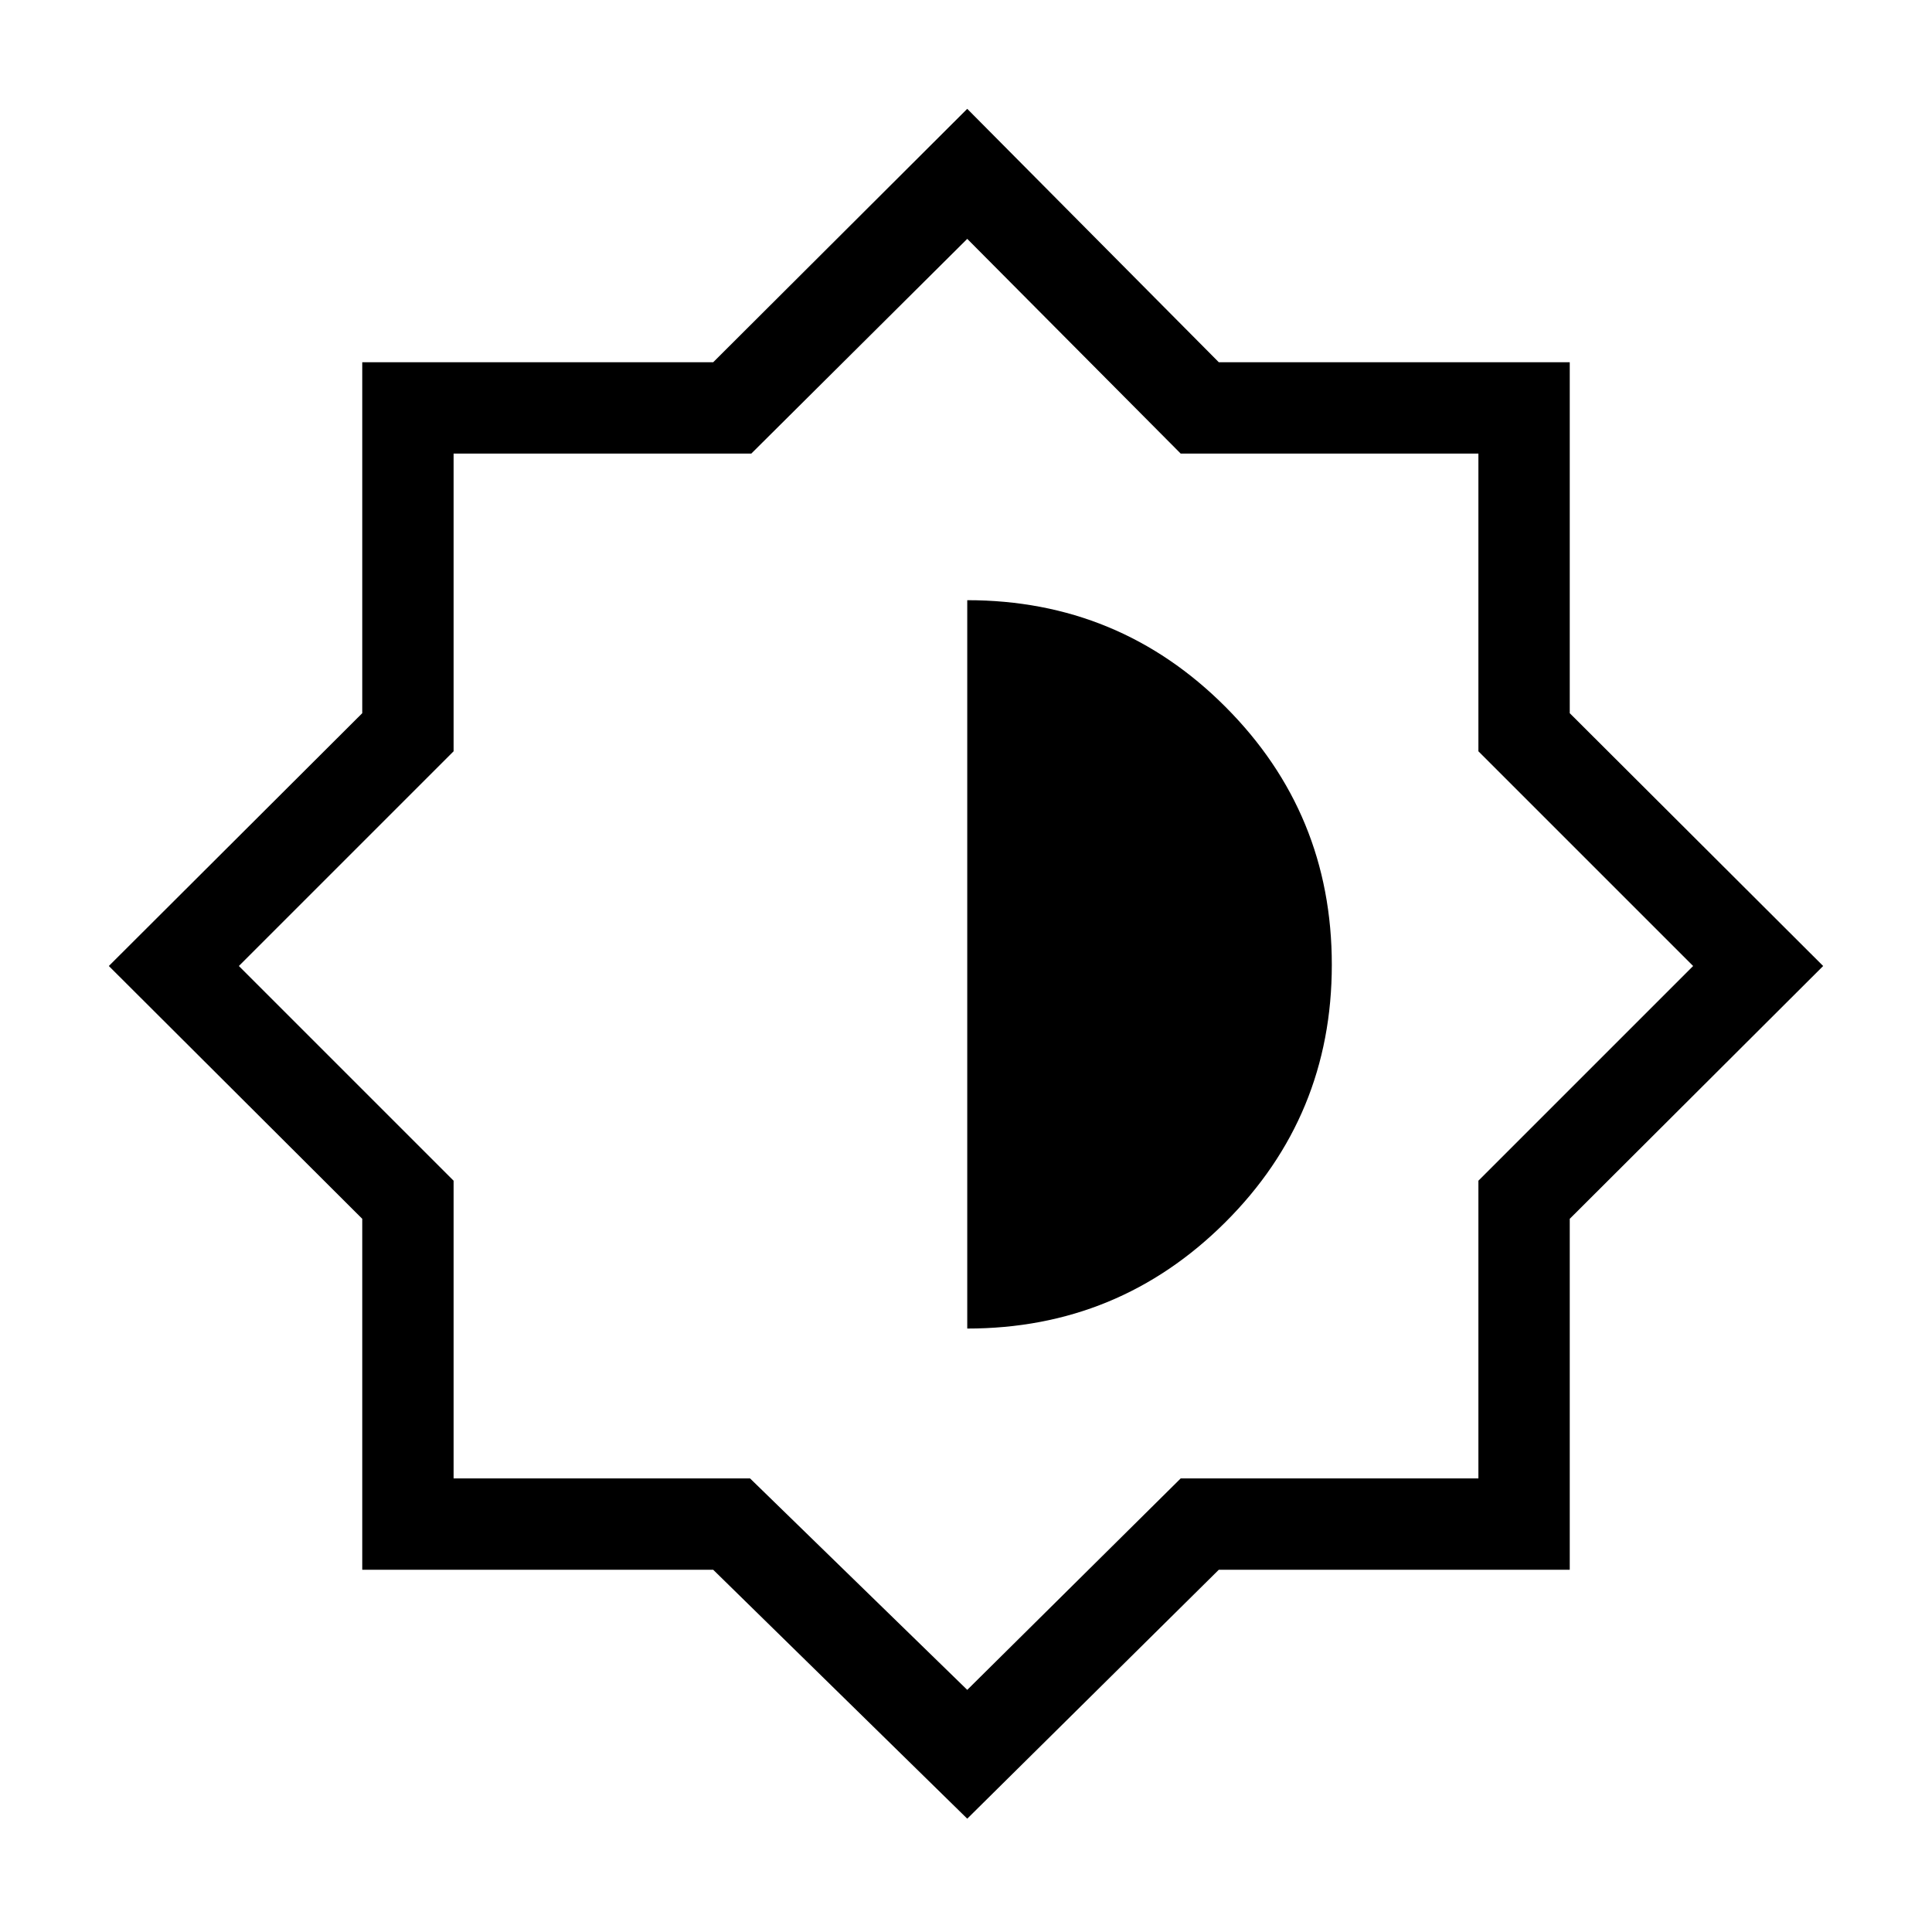
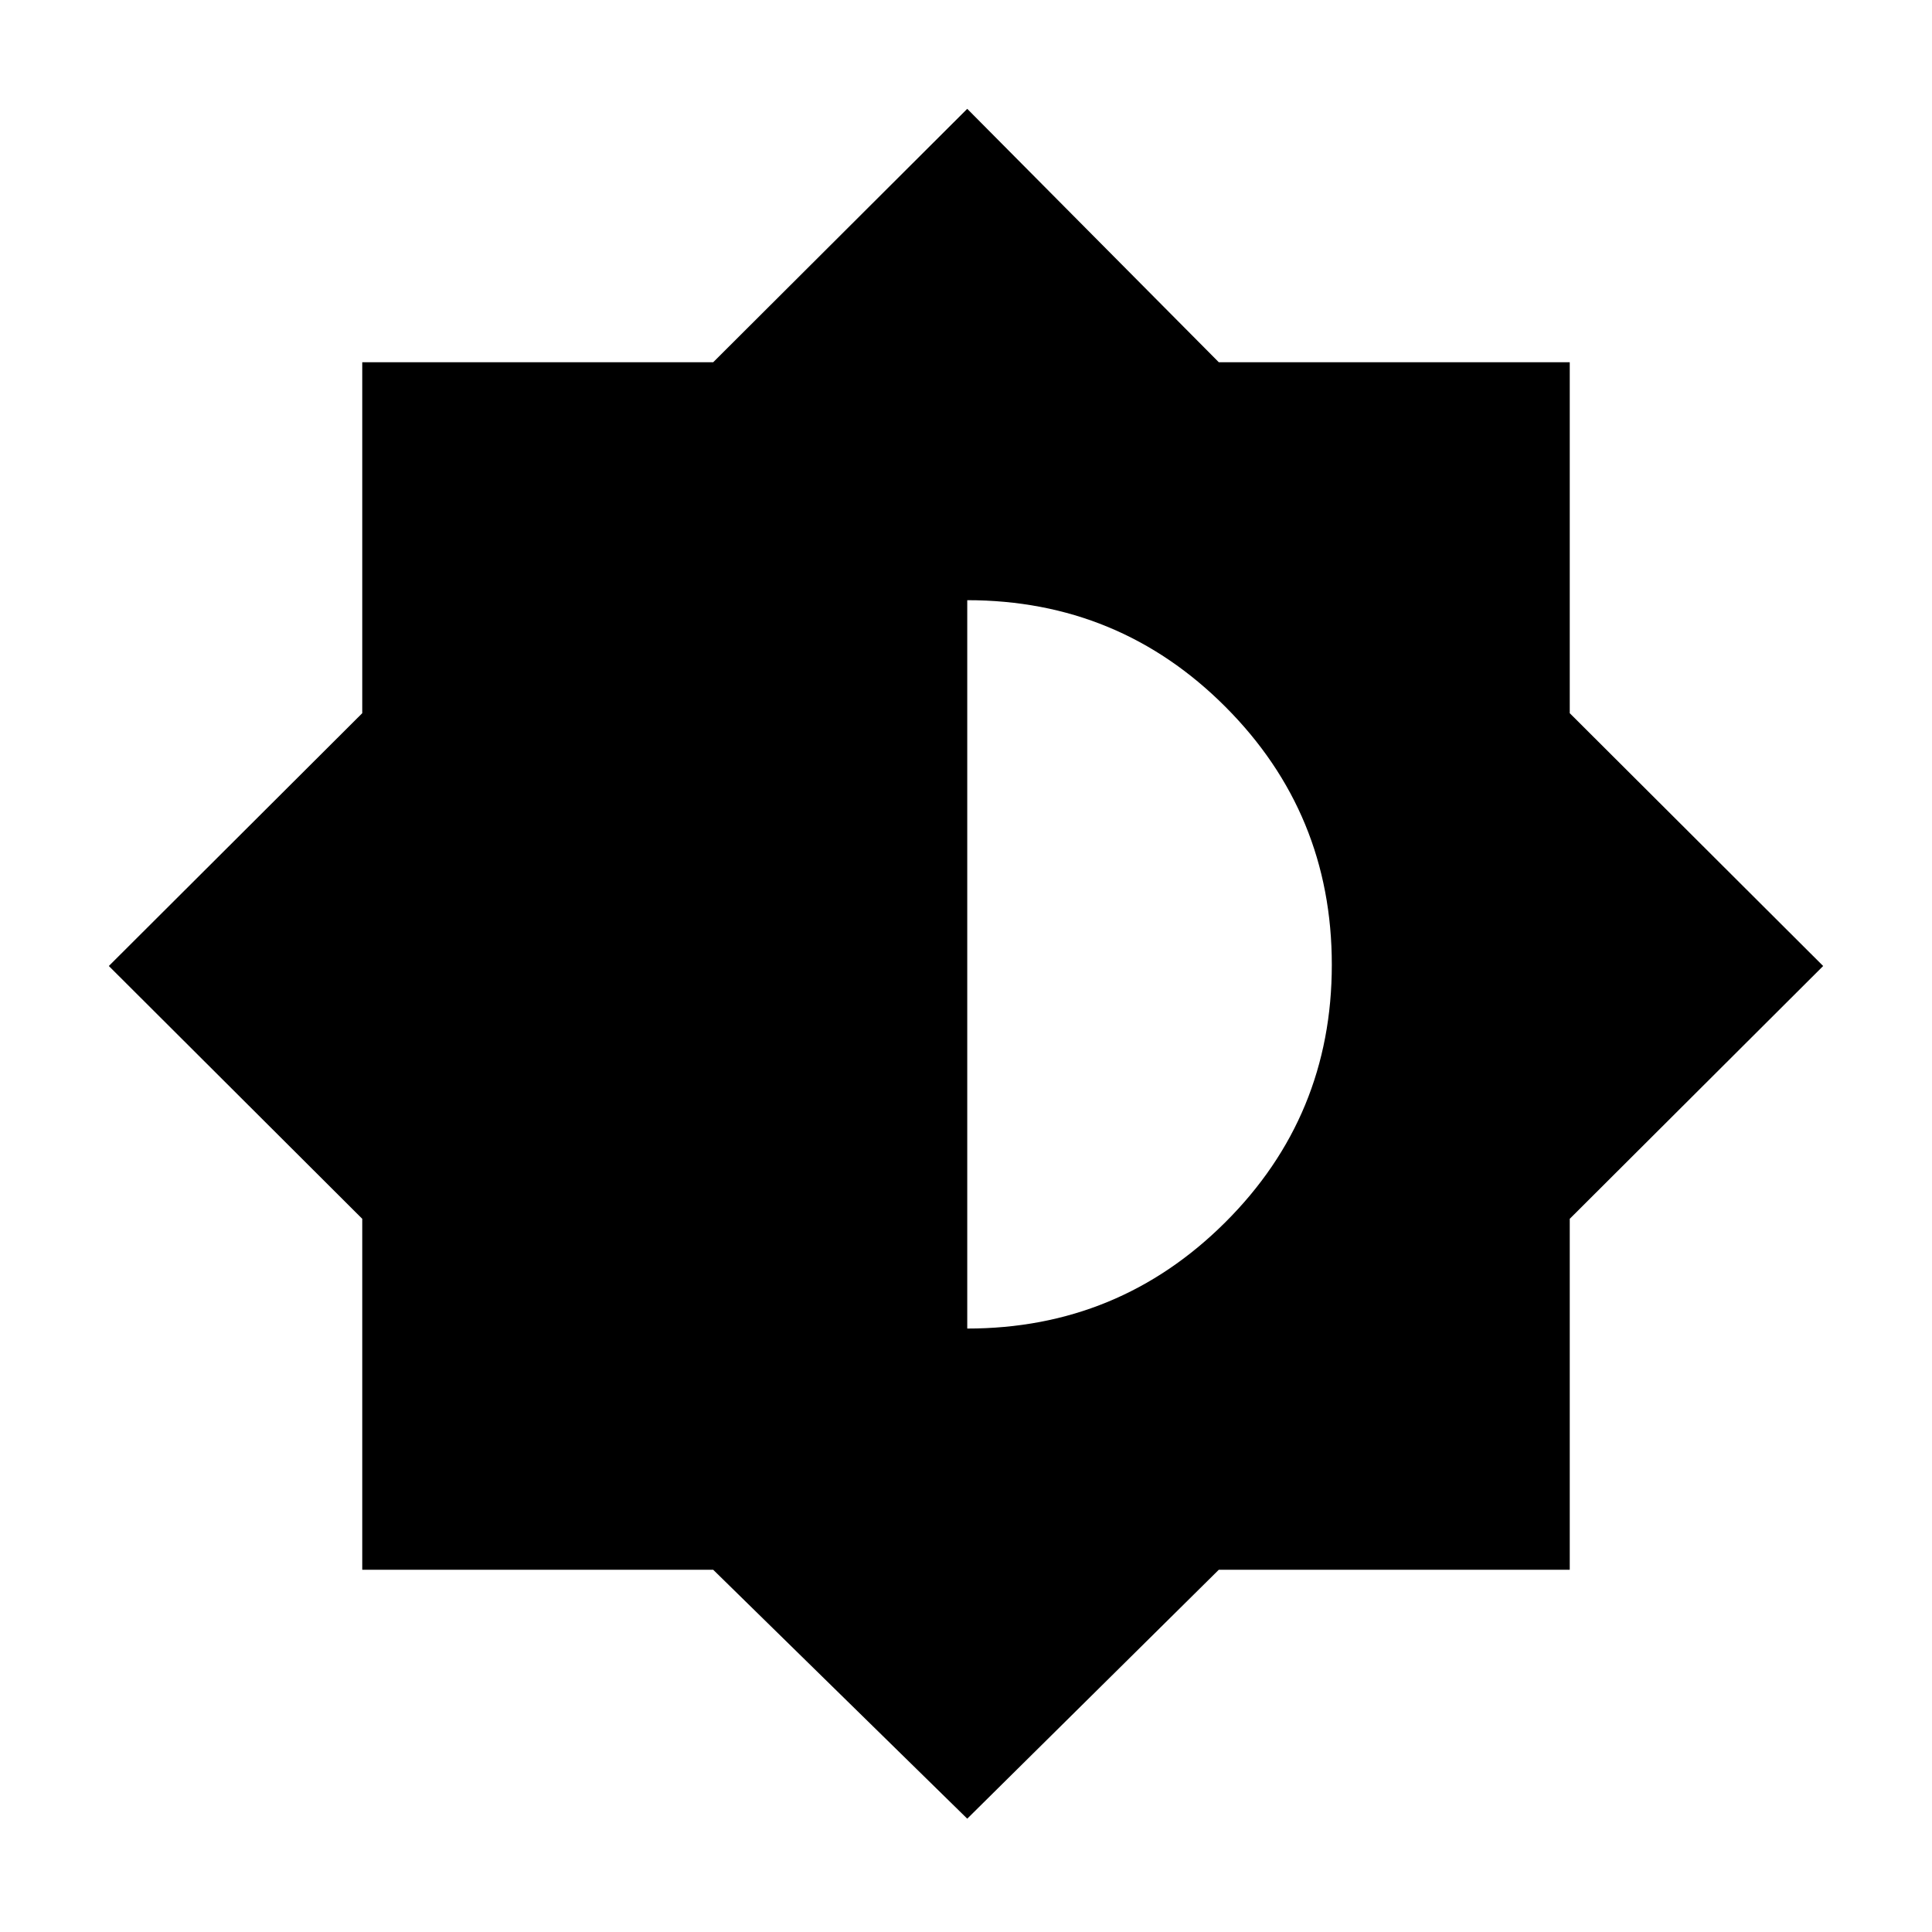
<svg xmlns="http://www.w3.org/2000/svg" viewBox="0 -960 960 960">
-   <path d="M480.62-56.31 354.38-180H180v-174.38L54.08-480 180-605.62V-780h174.38l126.24-125.92 125 125.92H780v174.38L905.92-480 780-354.38V-180H605.62l-125 123.69Zm0-64 106.07-105.08h147.92v-147.92L841.31-480l-106.7-106.69v-147.92H586.69l-106.07-106.7-107.31 106.7H225.39v147.92L118.69-480l106.7 106.69v147.92h147.3l107.93 105.08Zm0-179.54q75.23 0 128.19-52.77 52.96-52.77 52.96-128 0-75.23-52.89-128.19-52.88-52.96-128.26-52.96v361.92Z" />
+   <path d="M480.62-56.31 354.38-180H180v-174.38L54.08-480 180-605.62V-780h174.38l126.24-125.92 125 125.92H780v174.38L905.92-480 780-354.38V-180H605.62l-125 123.69Zm0-243.54q75.23 0 128.19-52.77 52.96-52.77 52.96-128 0-75.23-52.89-128.19-52.88-52.96-128.26-52.96v361.92Z" />
</svg>
